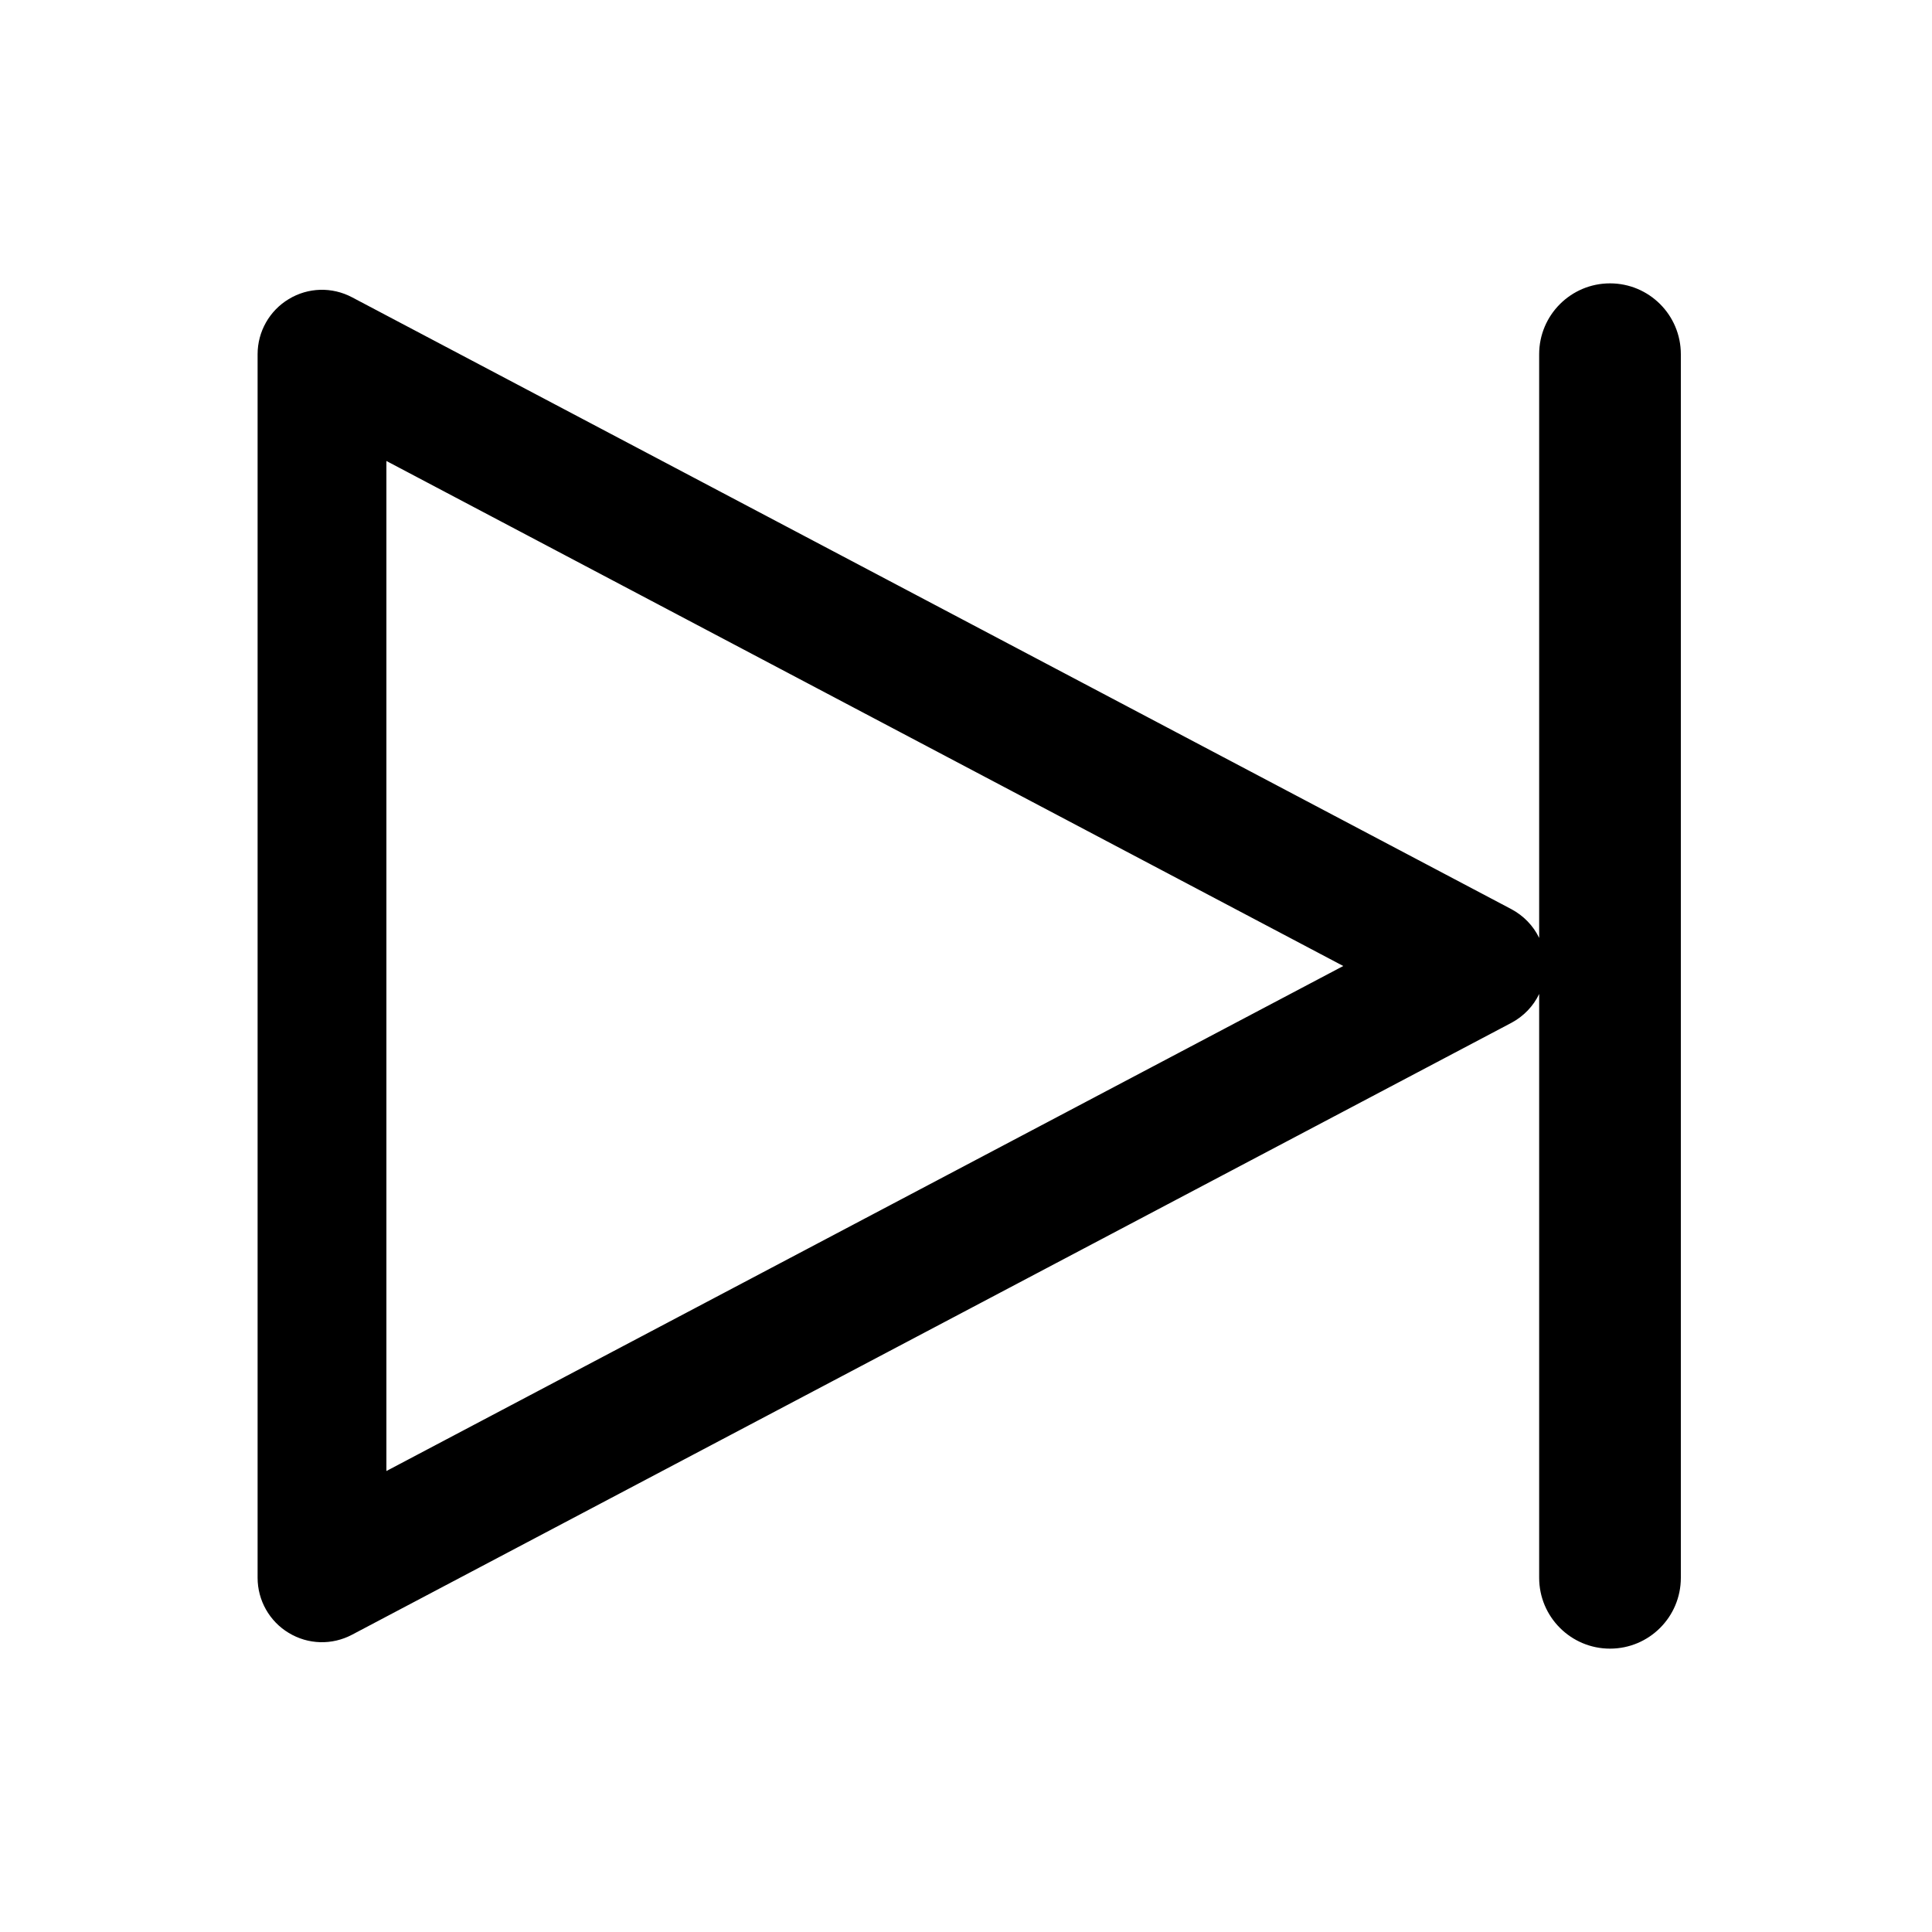
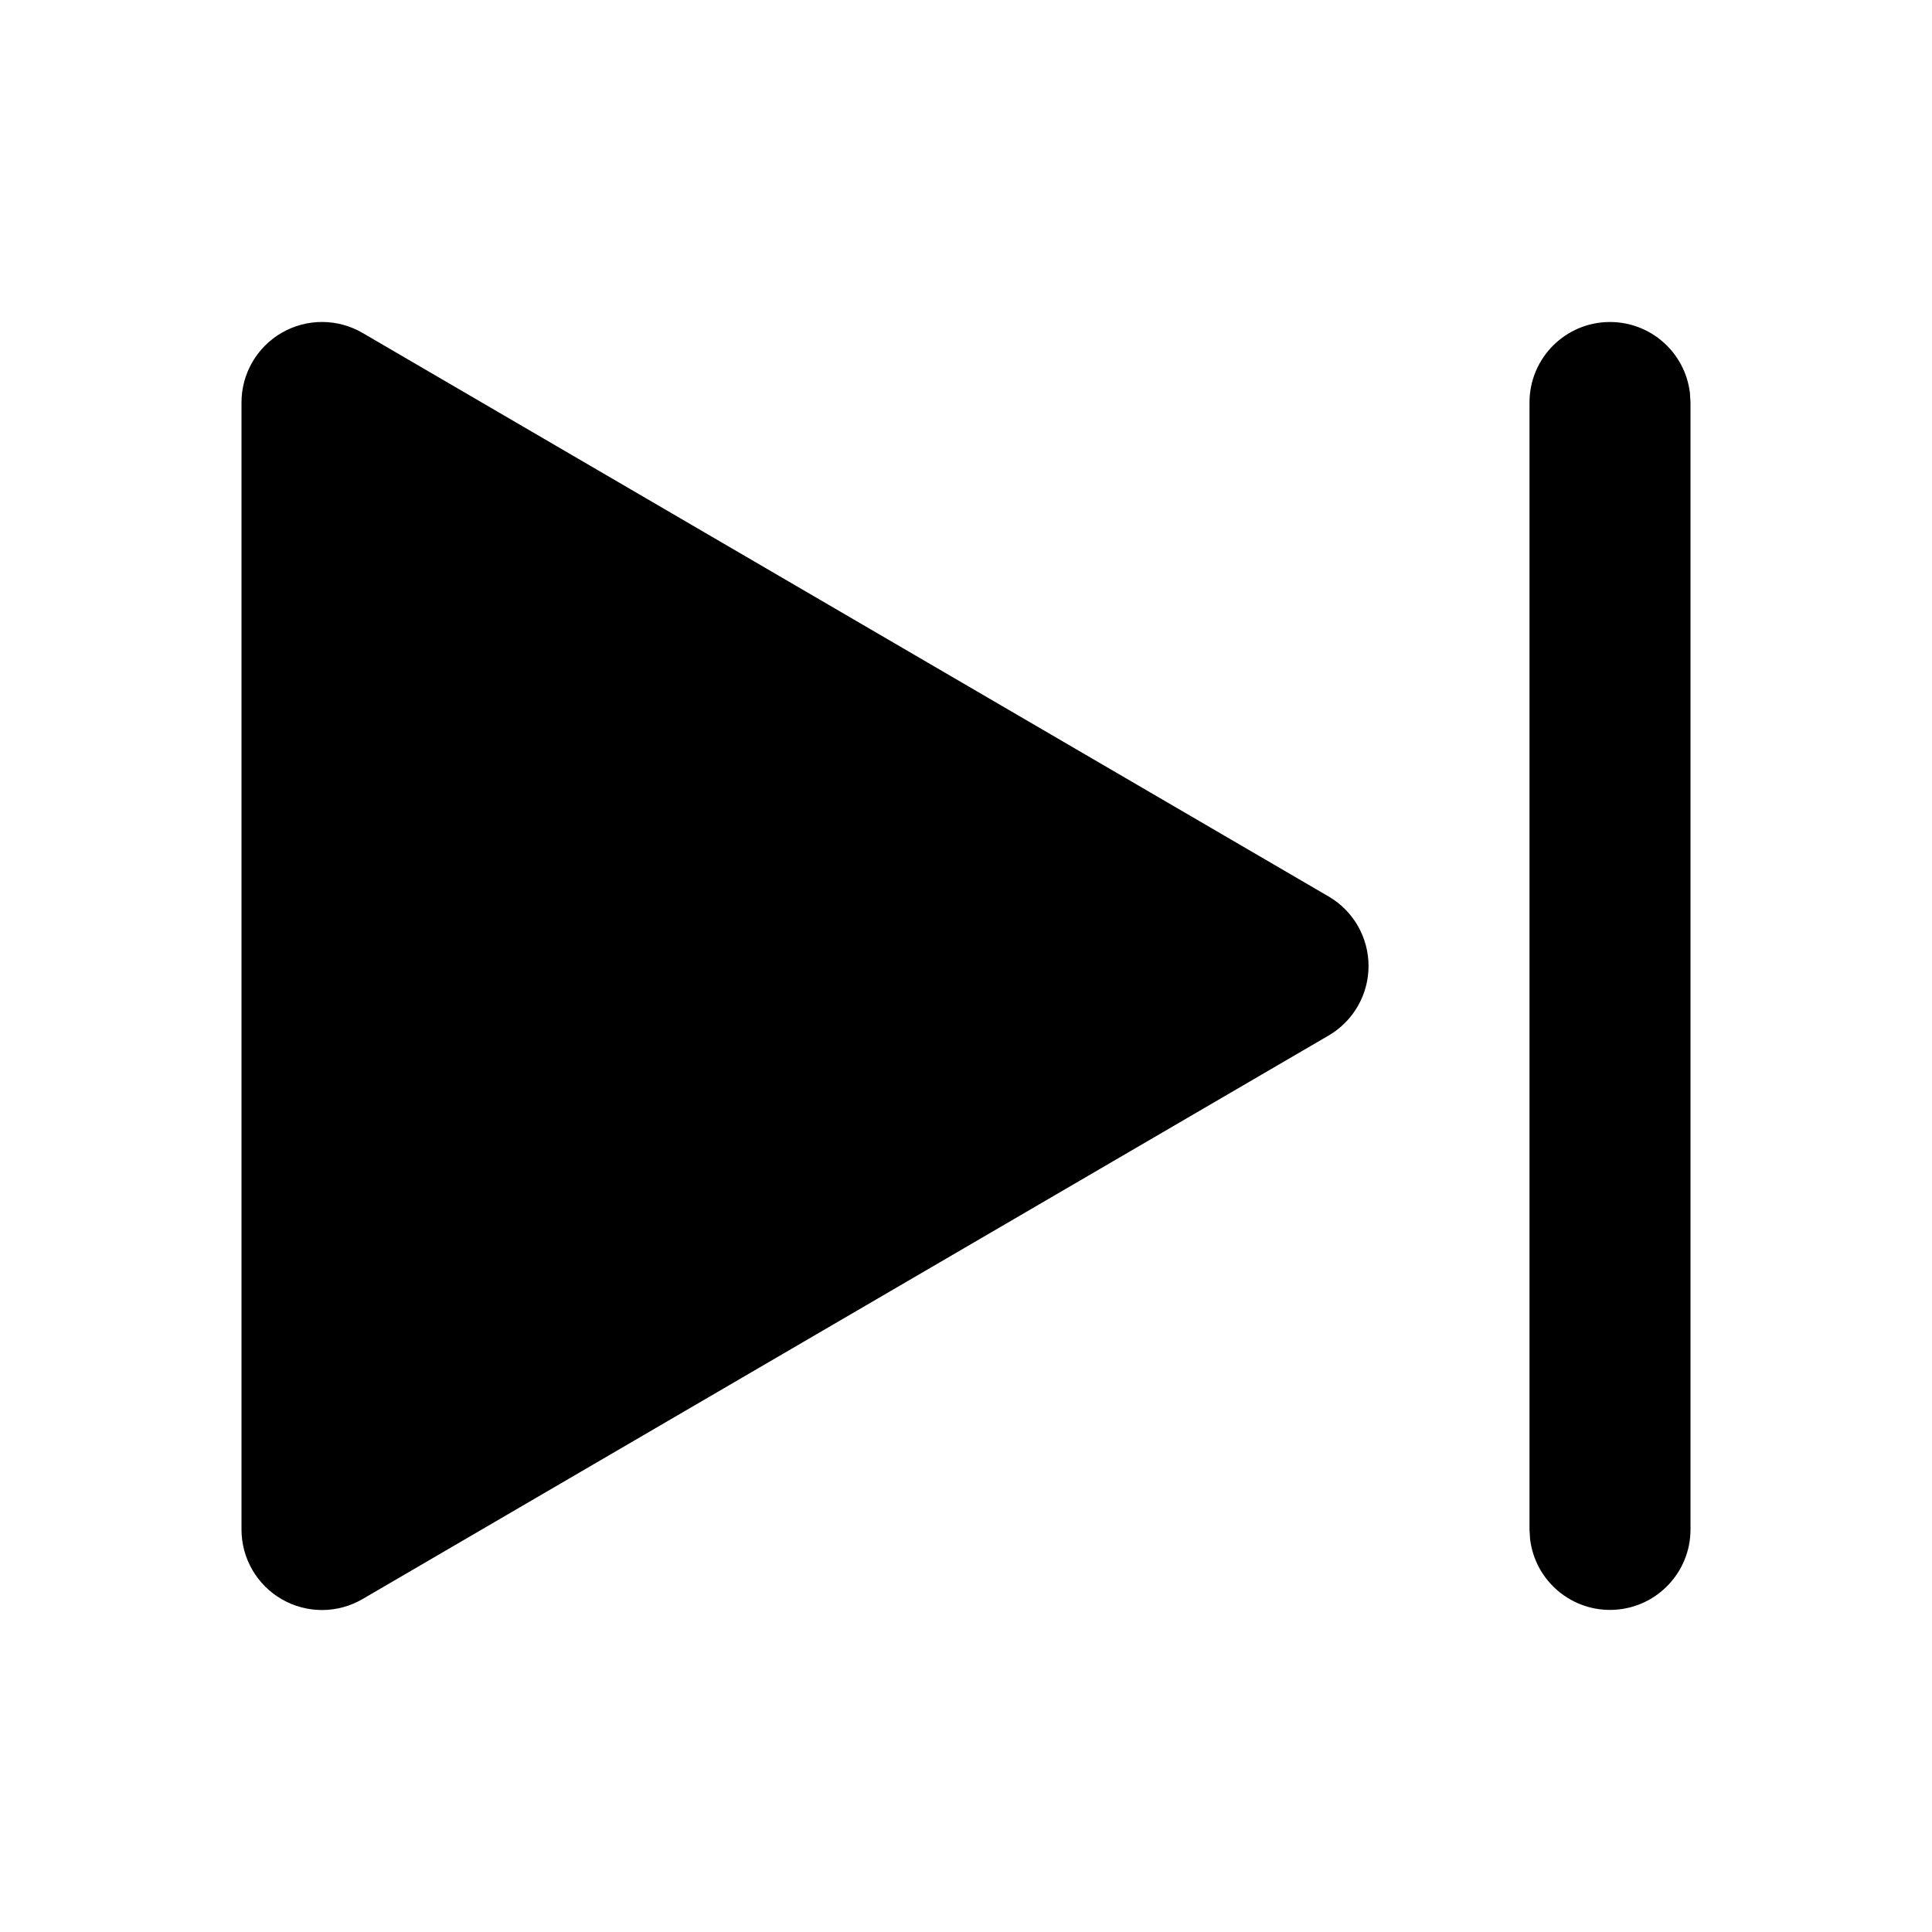
- <svg xmlns="http://www.w3.org/2000/svg" width="15" height="15" viewBox="0 0 15 15" fill="none">
-   <path d="M13.05 2.75C13.05 2.446 12.804 2.2 12.5 2.2C12.197 2.2 11.95 2.446 11.95 2.75V7.282C11.905 7.188 11.829 7.109 11.733 7.058L2.733 2.308C2.578 2.226 2.392 2.231 2.242 2.322C2.092 2.412 2 2.575 2 2.75V12.25C2 12.425 2.092 12.588 2.242 12.678C2.392 12.769 2.578 12.774 2.733 12.692L11.733 7.942C11.829 7.891 11.905 7.812 11.95 7.717V12.25C11.95 12.554 12.197 12.8 12.5 12.8C12.804 12.8 13.05 12.554 13.05 12.25V2.75ZM3 11.421V3.579L10.429 7.5L3 11.421Z" fill="currentColor" fill-rule="evenodd" clip-rule="evenodd" />
+ <svg xmlns="http://www.w3.org/2000/svg" width="24" height="24" viewBox="0 0 24 24" fill="currentColor" class="icon icon-tabler icons-tabler-filled icon-tabler-player-skip-forward">
+   <path stroke="none" d="M0 0h24v24H0z" fill="none" />
+   <path d="M3 5v14a1 1 0 0 0 1.504 .864l12 -7a1 1 0 0 0 0 -1.728l-12 -7a1 1 0 0 0 -1.504 .864z" />
+   <path d="M20 4a1 1 0 0 1 .993 .883l.007 .117v14a1 1 0 0 1 -1.993 .117l-.007 -.117v-14a1 1 0 0 1 1 -1z" />
</svg>
